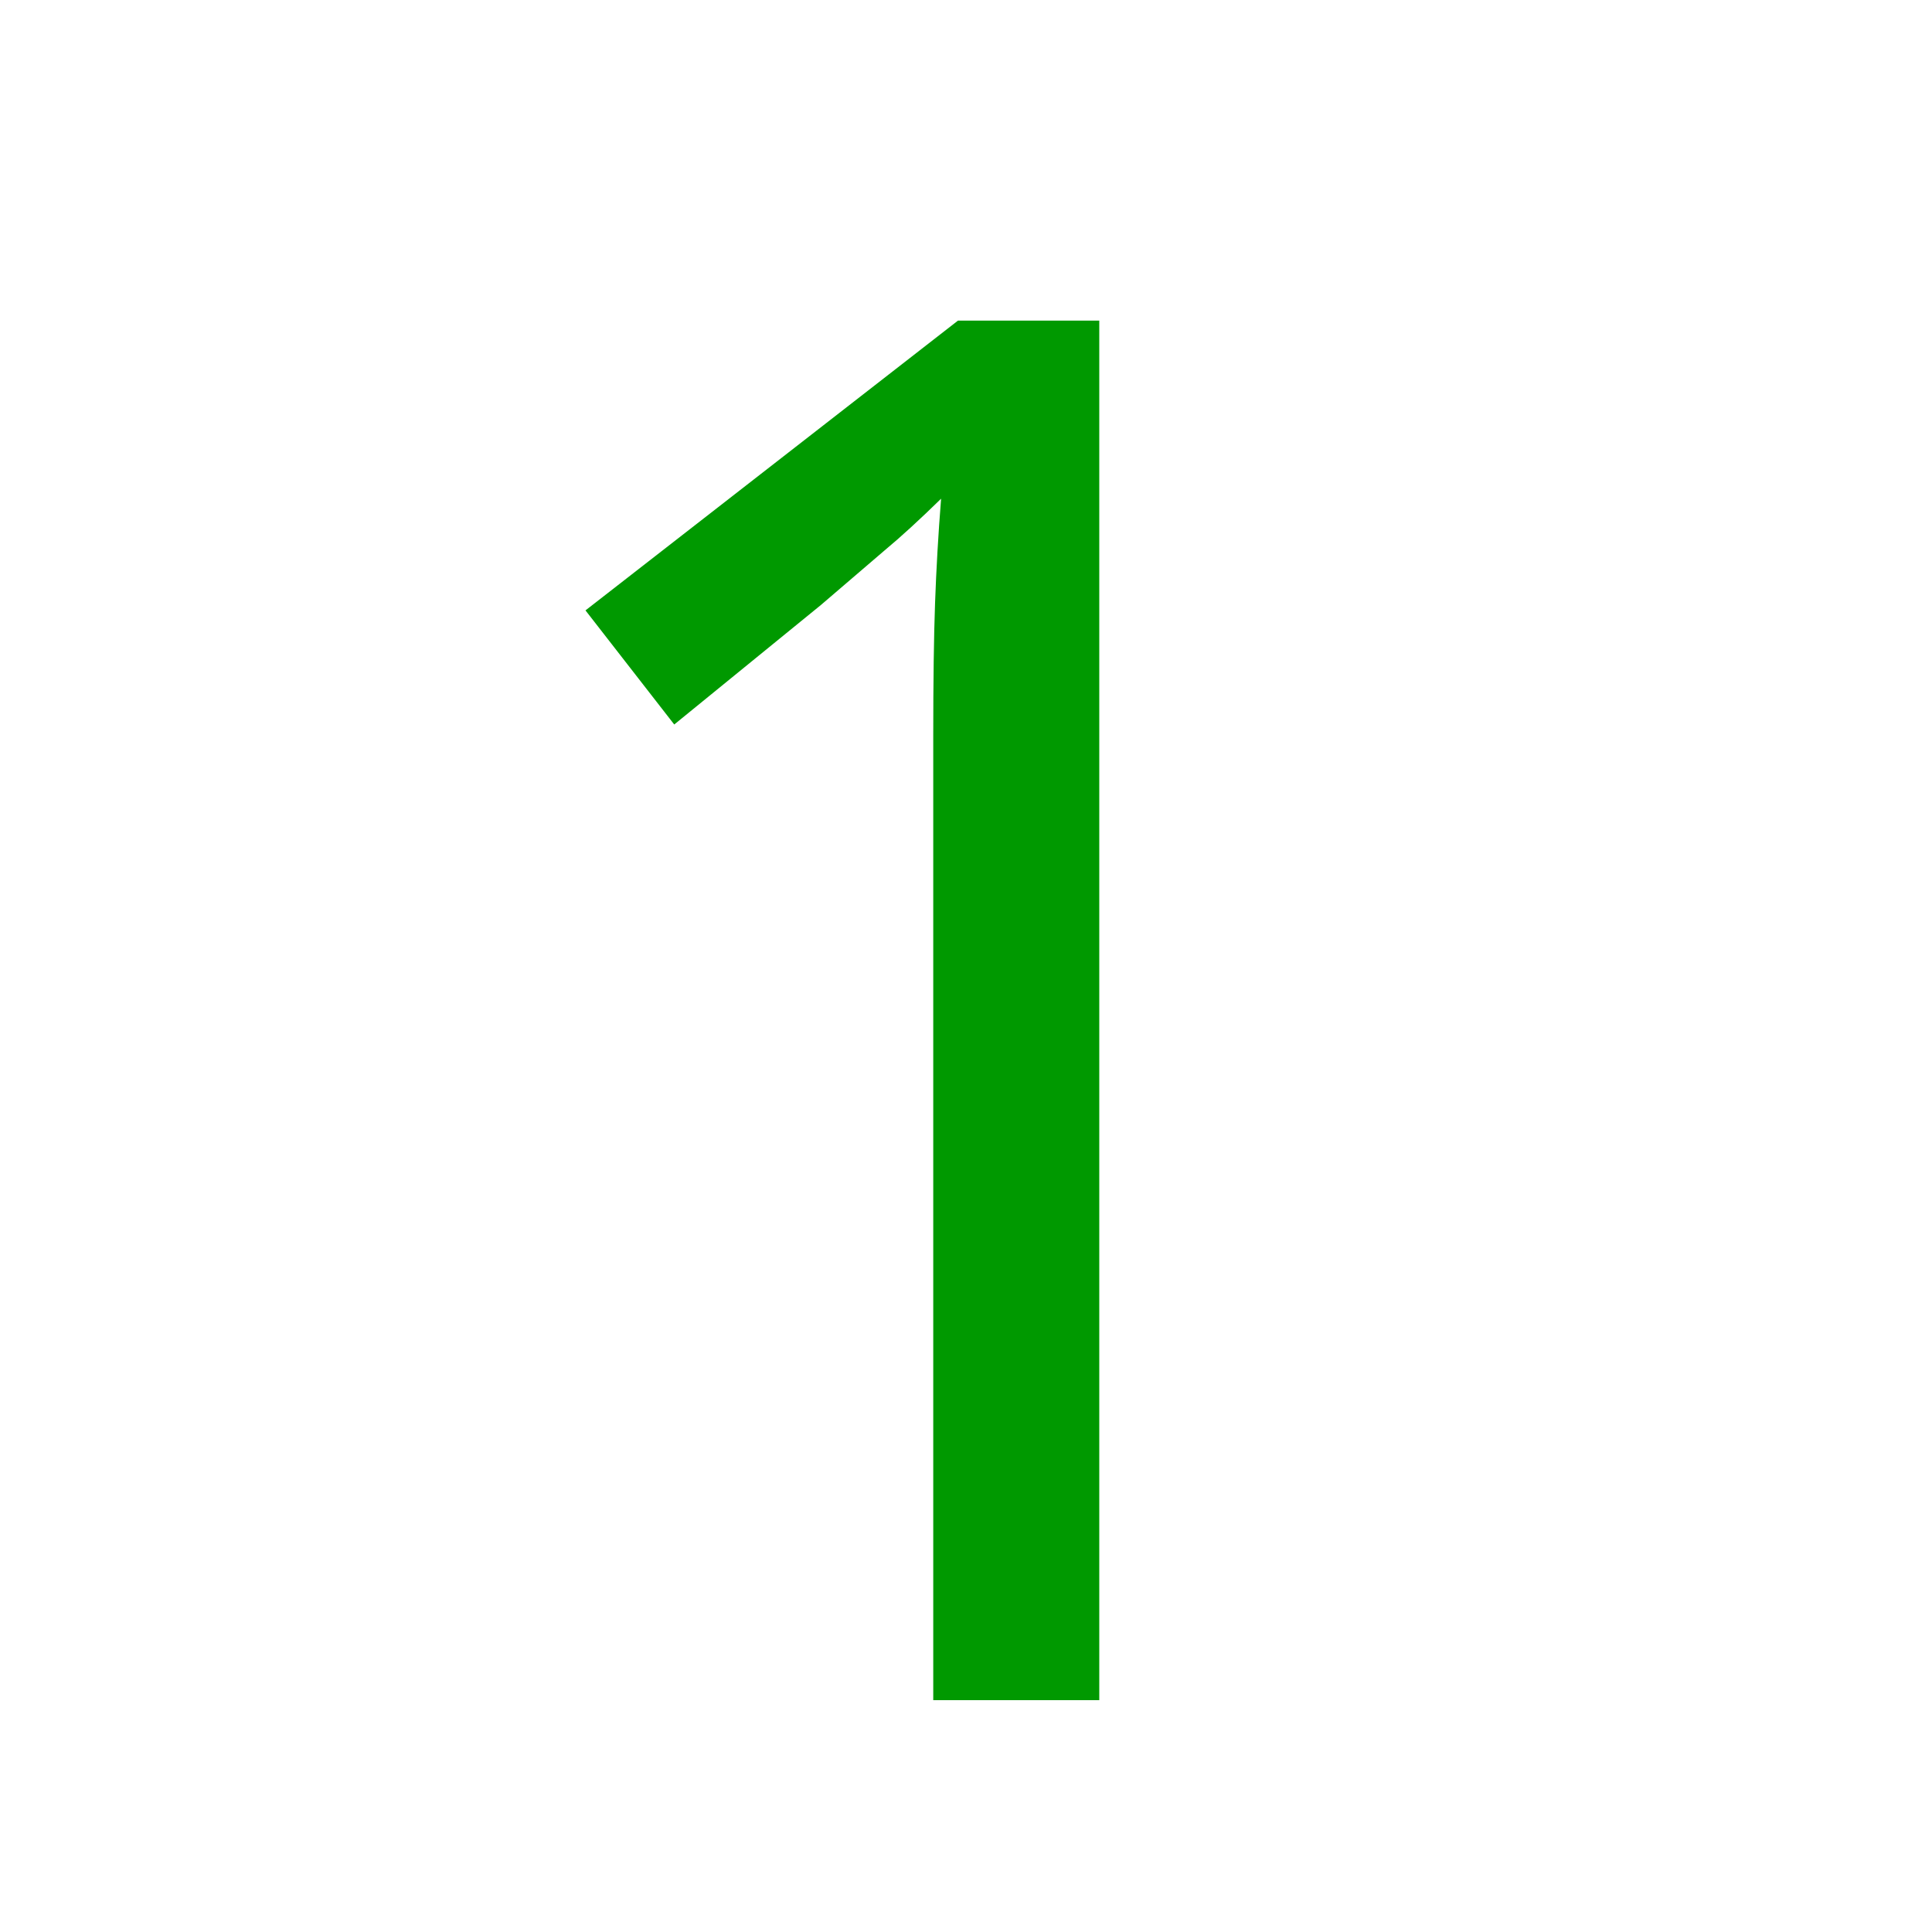
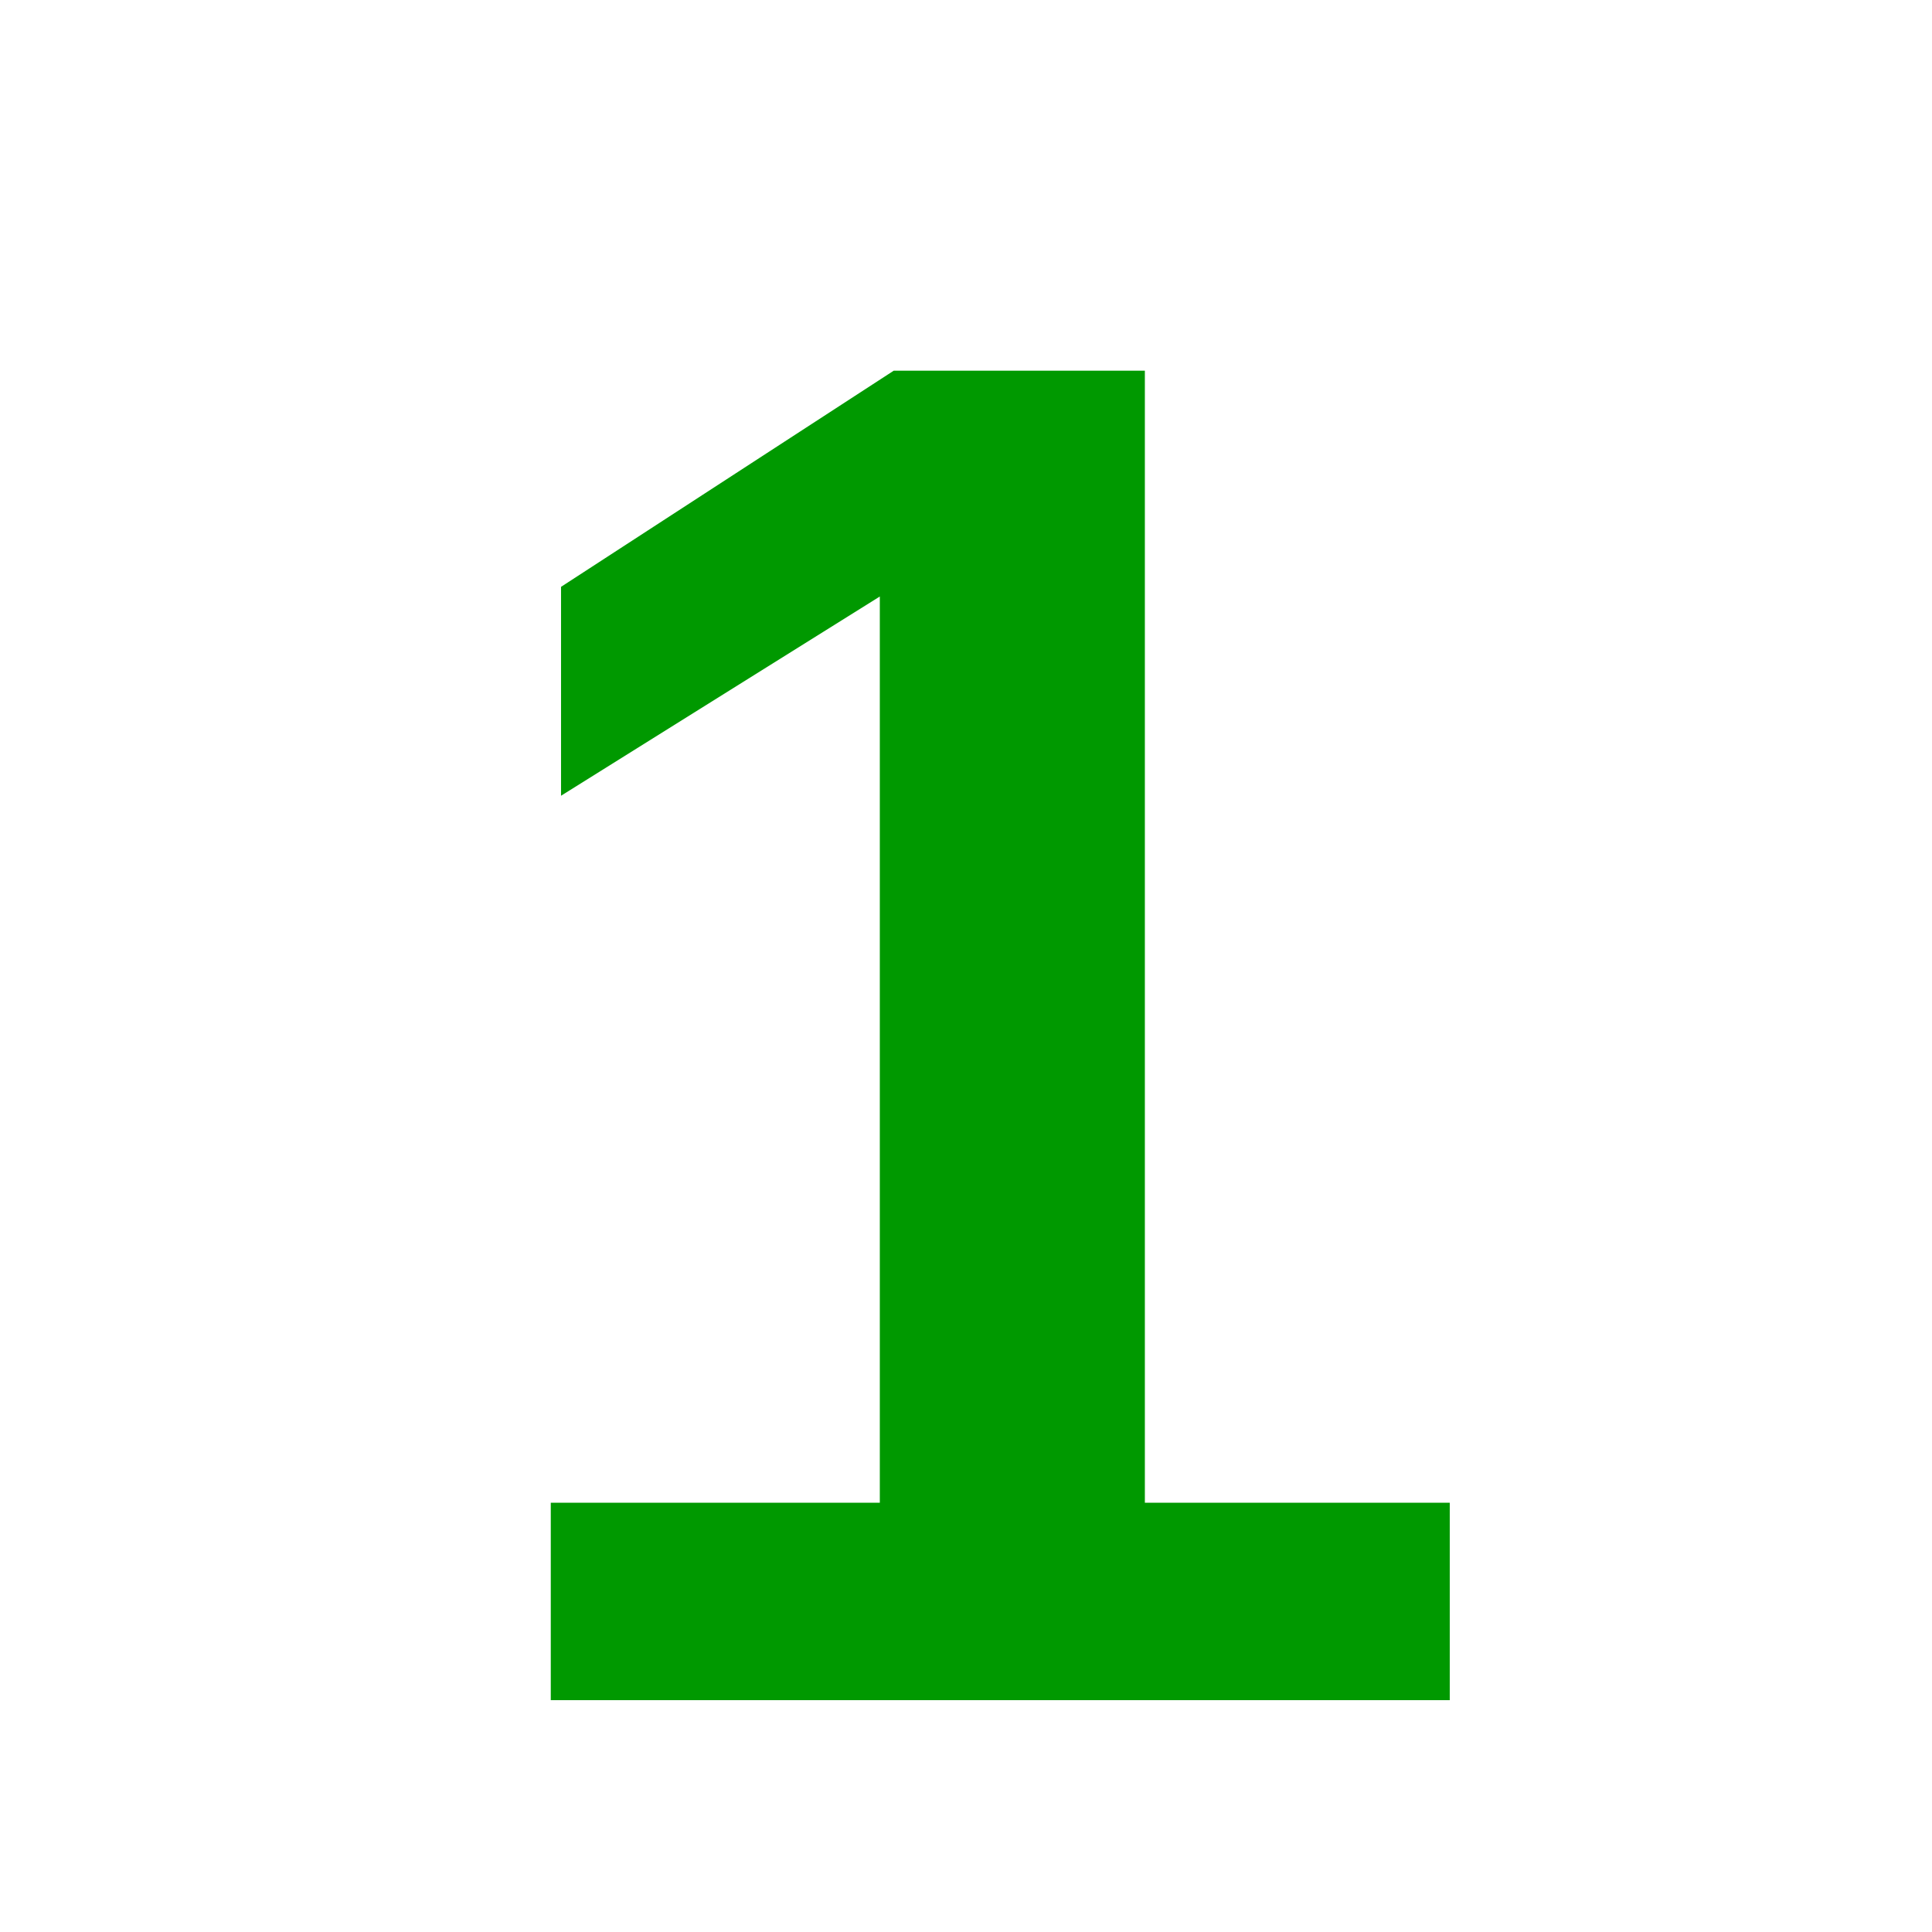
<svg xmlns="http://www.w3.org/2000/svg" width="50px" height="50px" viewBox="0 0 50 50" version="1.1">
-   <text x="25" y="44" font-family="Verdana" font-size="50px" fill="#090" text-anchor="middle">1</text>
+   <text x="25" y="44" font-family="arial, helvetica, sans-serif" font-weight="bold" font-size="50px" fill="#090" text-anchor="middle">1</text>
</svg>
